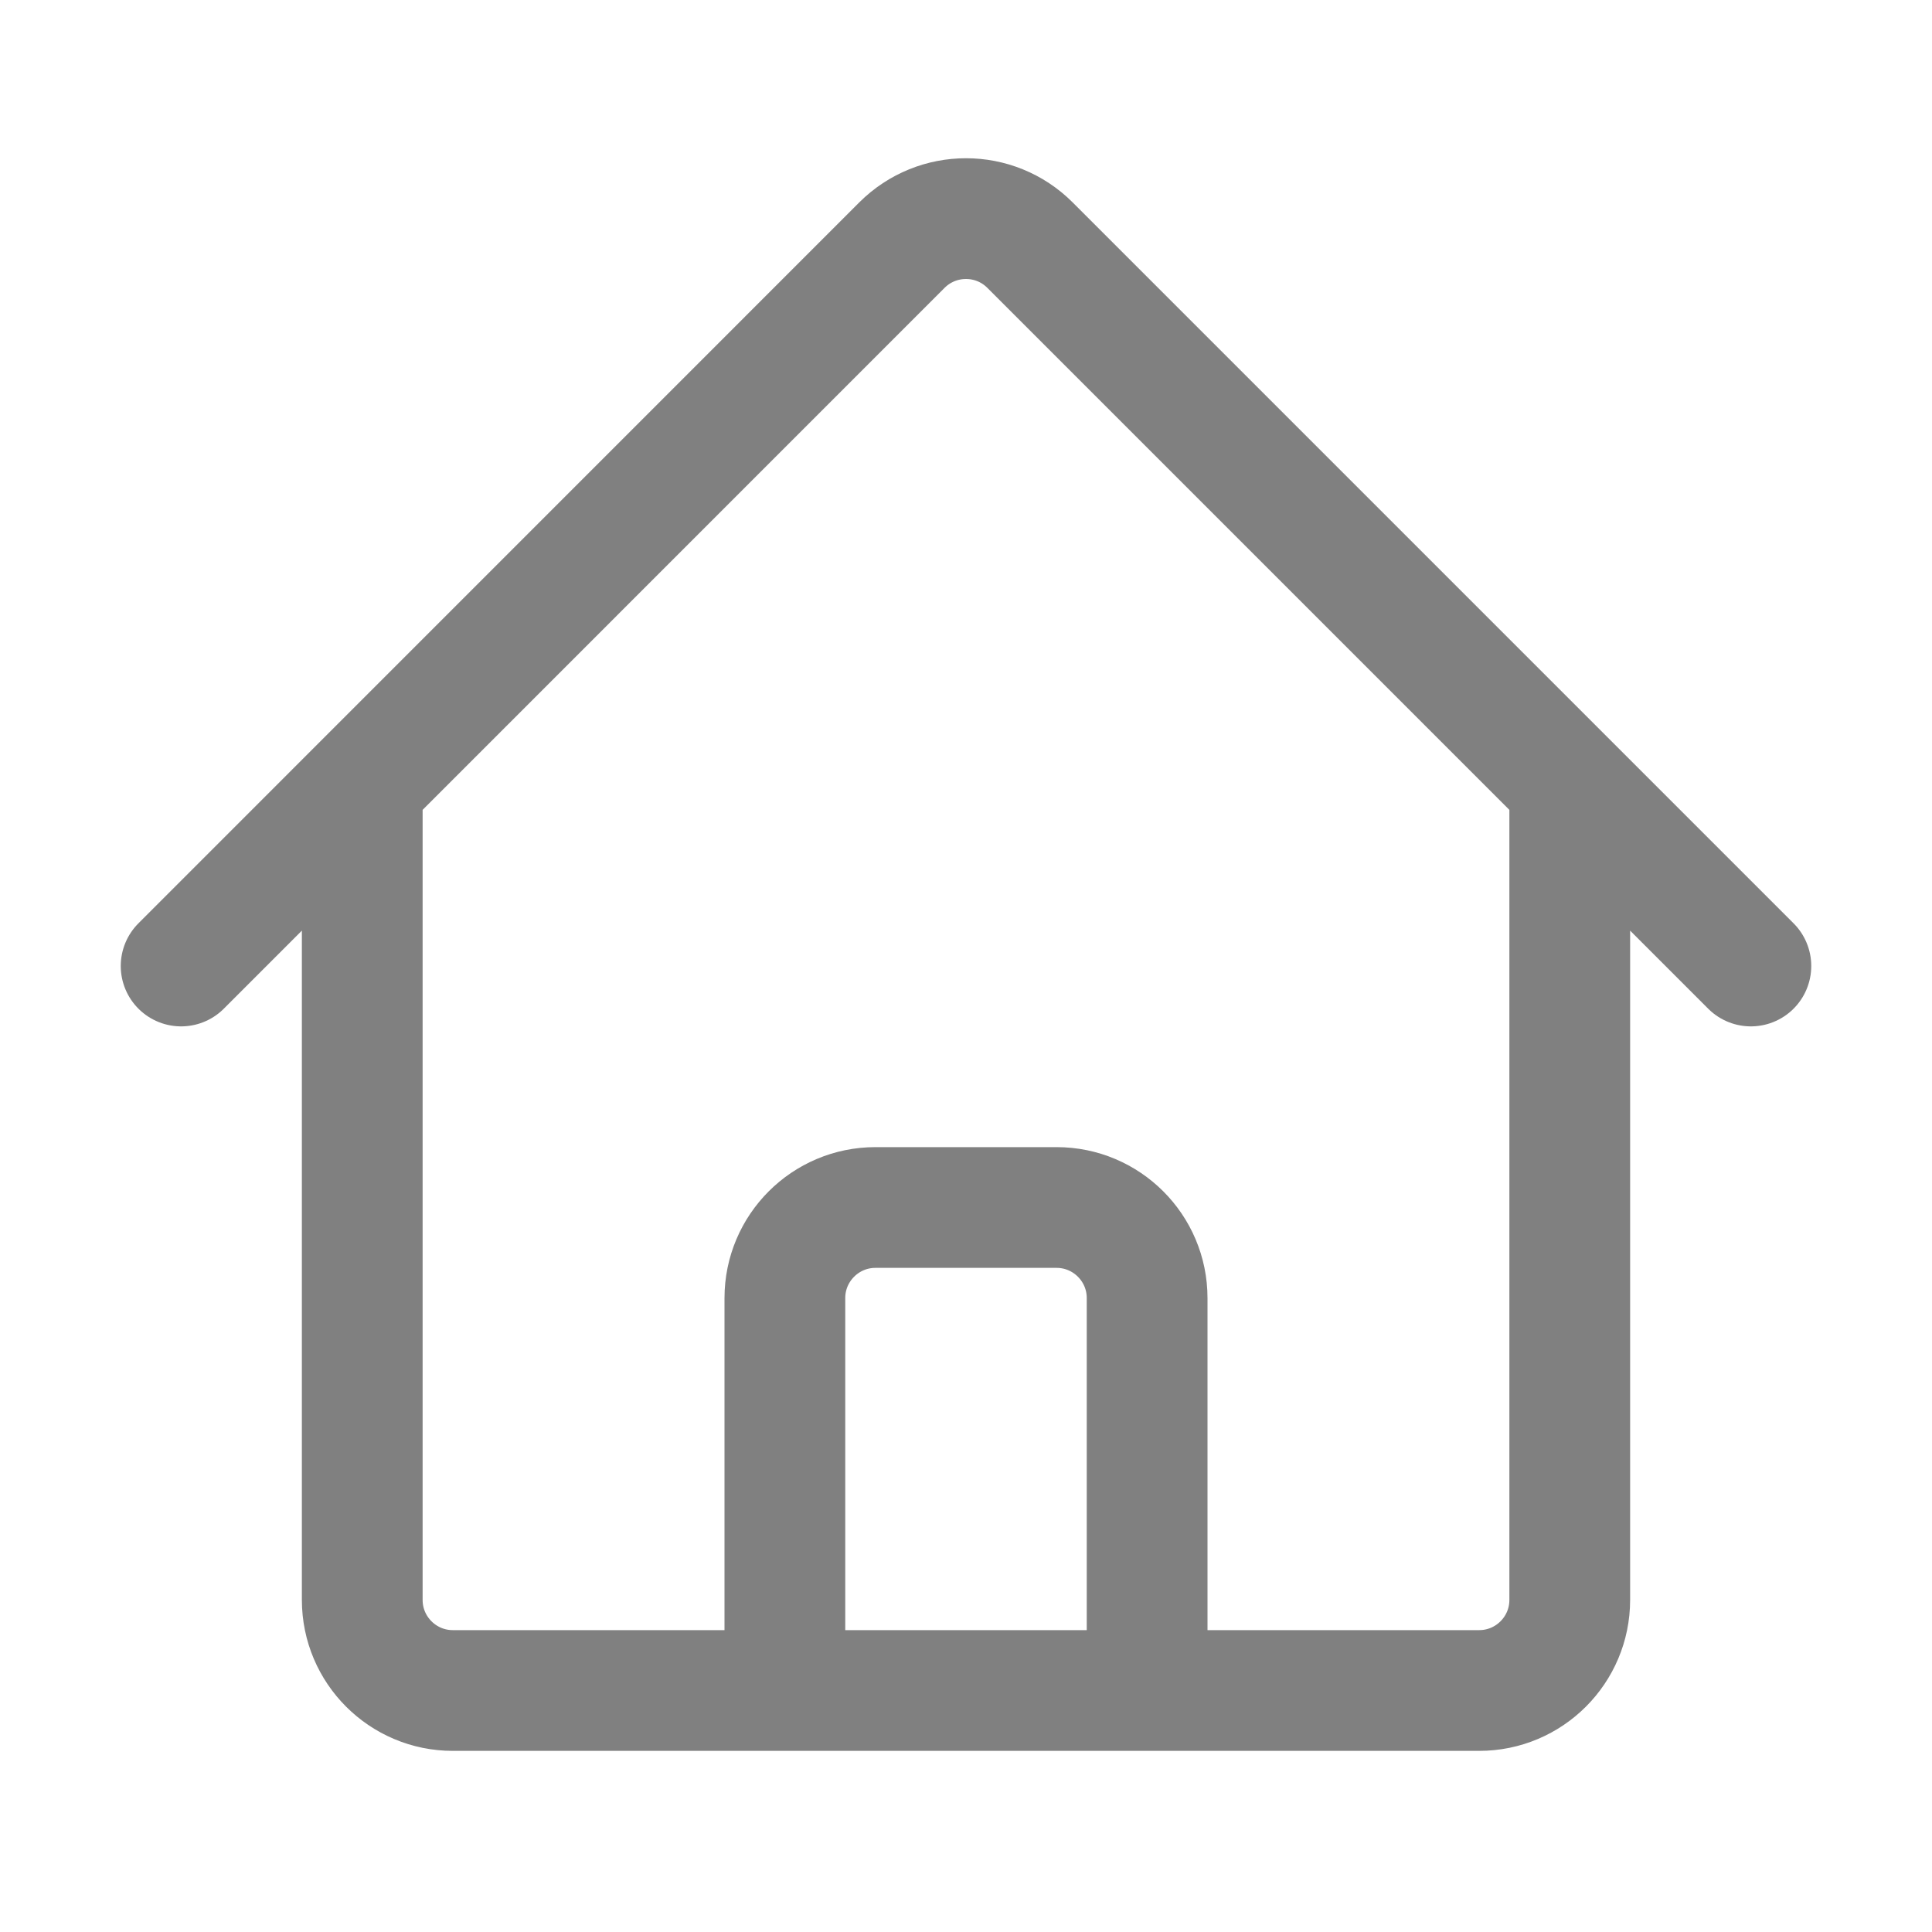
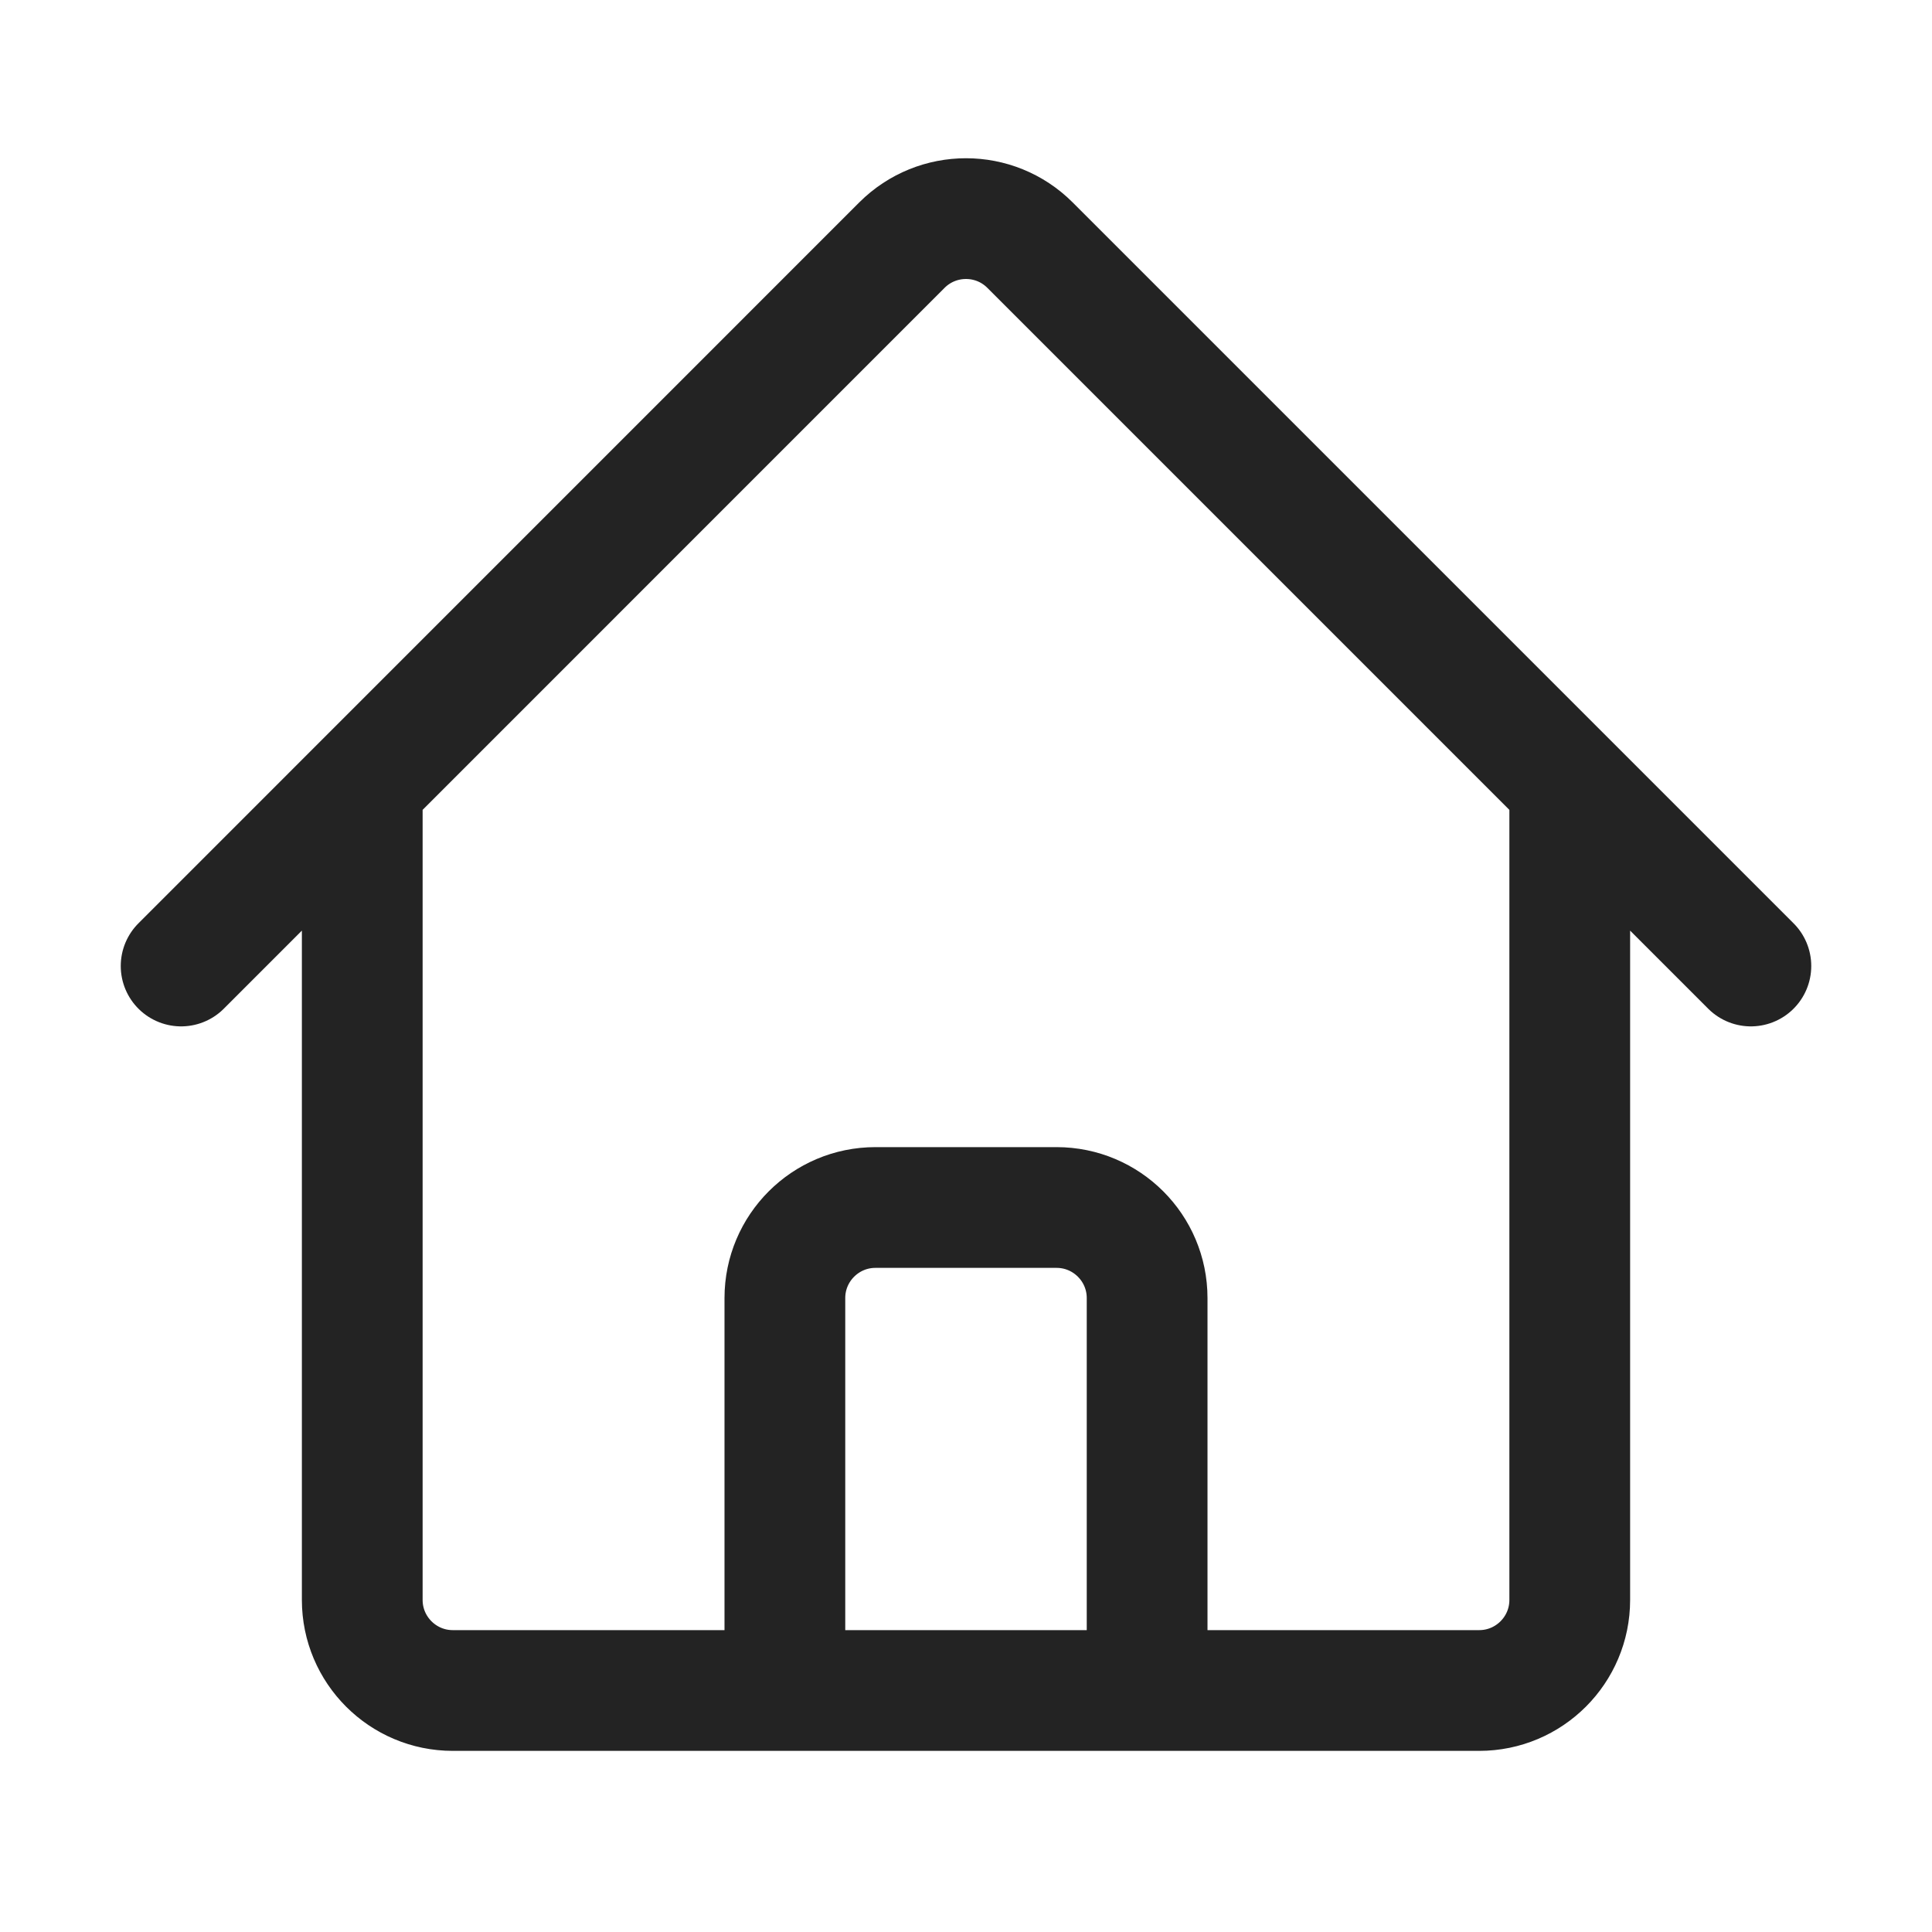
- <svg xmlns="http://www.w3.org/2000/svg" class="icon home-icon" viewBox="0 0 24 24" stroke-width="1.5" stroke="gray" fill="none">
+ <svg xmlns="http://www.w3.org/2000/svg" class="icon home-icon" viewBox="0 0 24 24" stroke-width="1.5" stroke="#232323" fill="none">
  <path stroke-linecap="round" stroke-linejoin="round" d="M2.25 12l8.954-8.955c.44-.439 1.152-.439 1.591 0L21.75 12M4.5 9.75v10.125c0 .621.504 1.125 1.125 1.125H9.75v-4.875c0-.621.504-1.125 1.125-1.125h2.25c.621 0 1.125.504 1.125 1.125V21h4.125c.621 0 1.125-.504 1.125-1.125V9.75M8.25 21h8.25" />
</svg>
